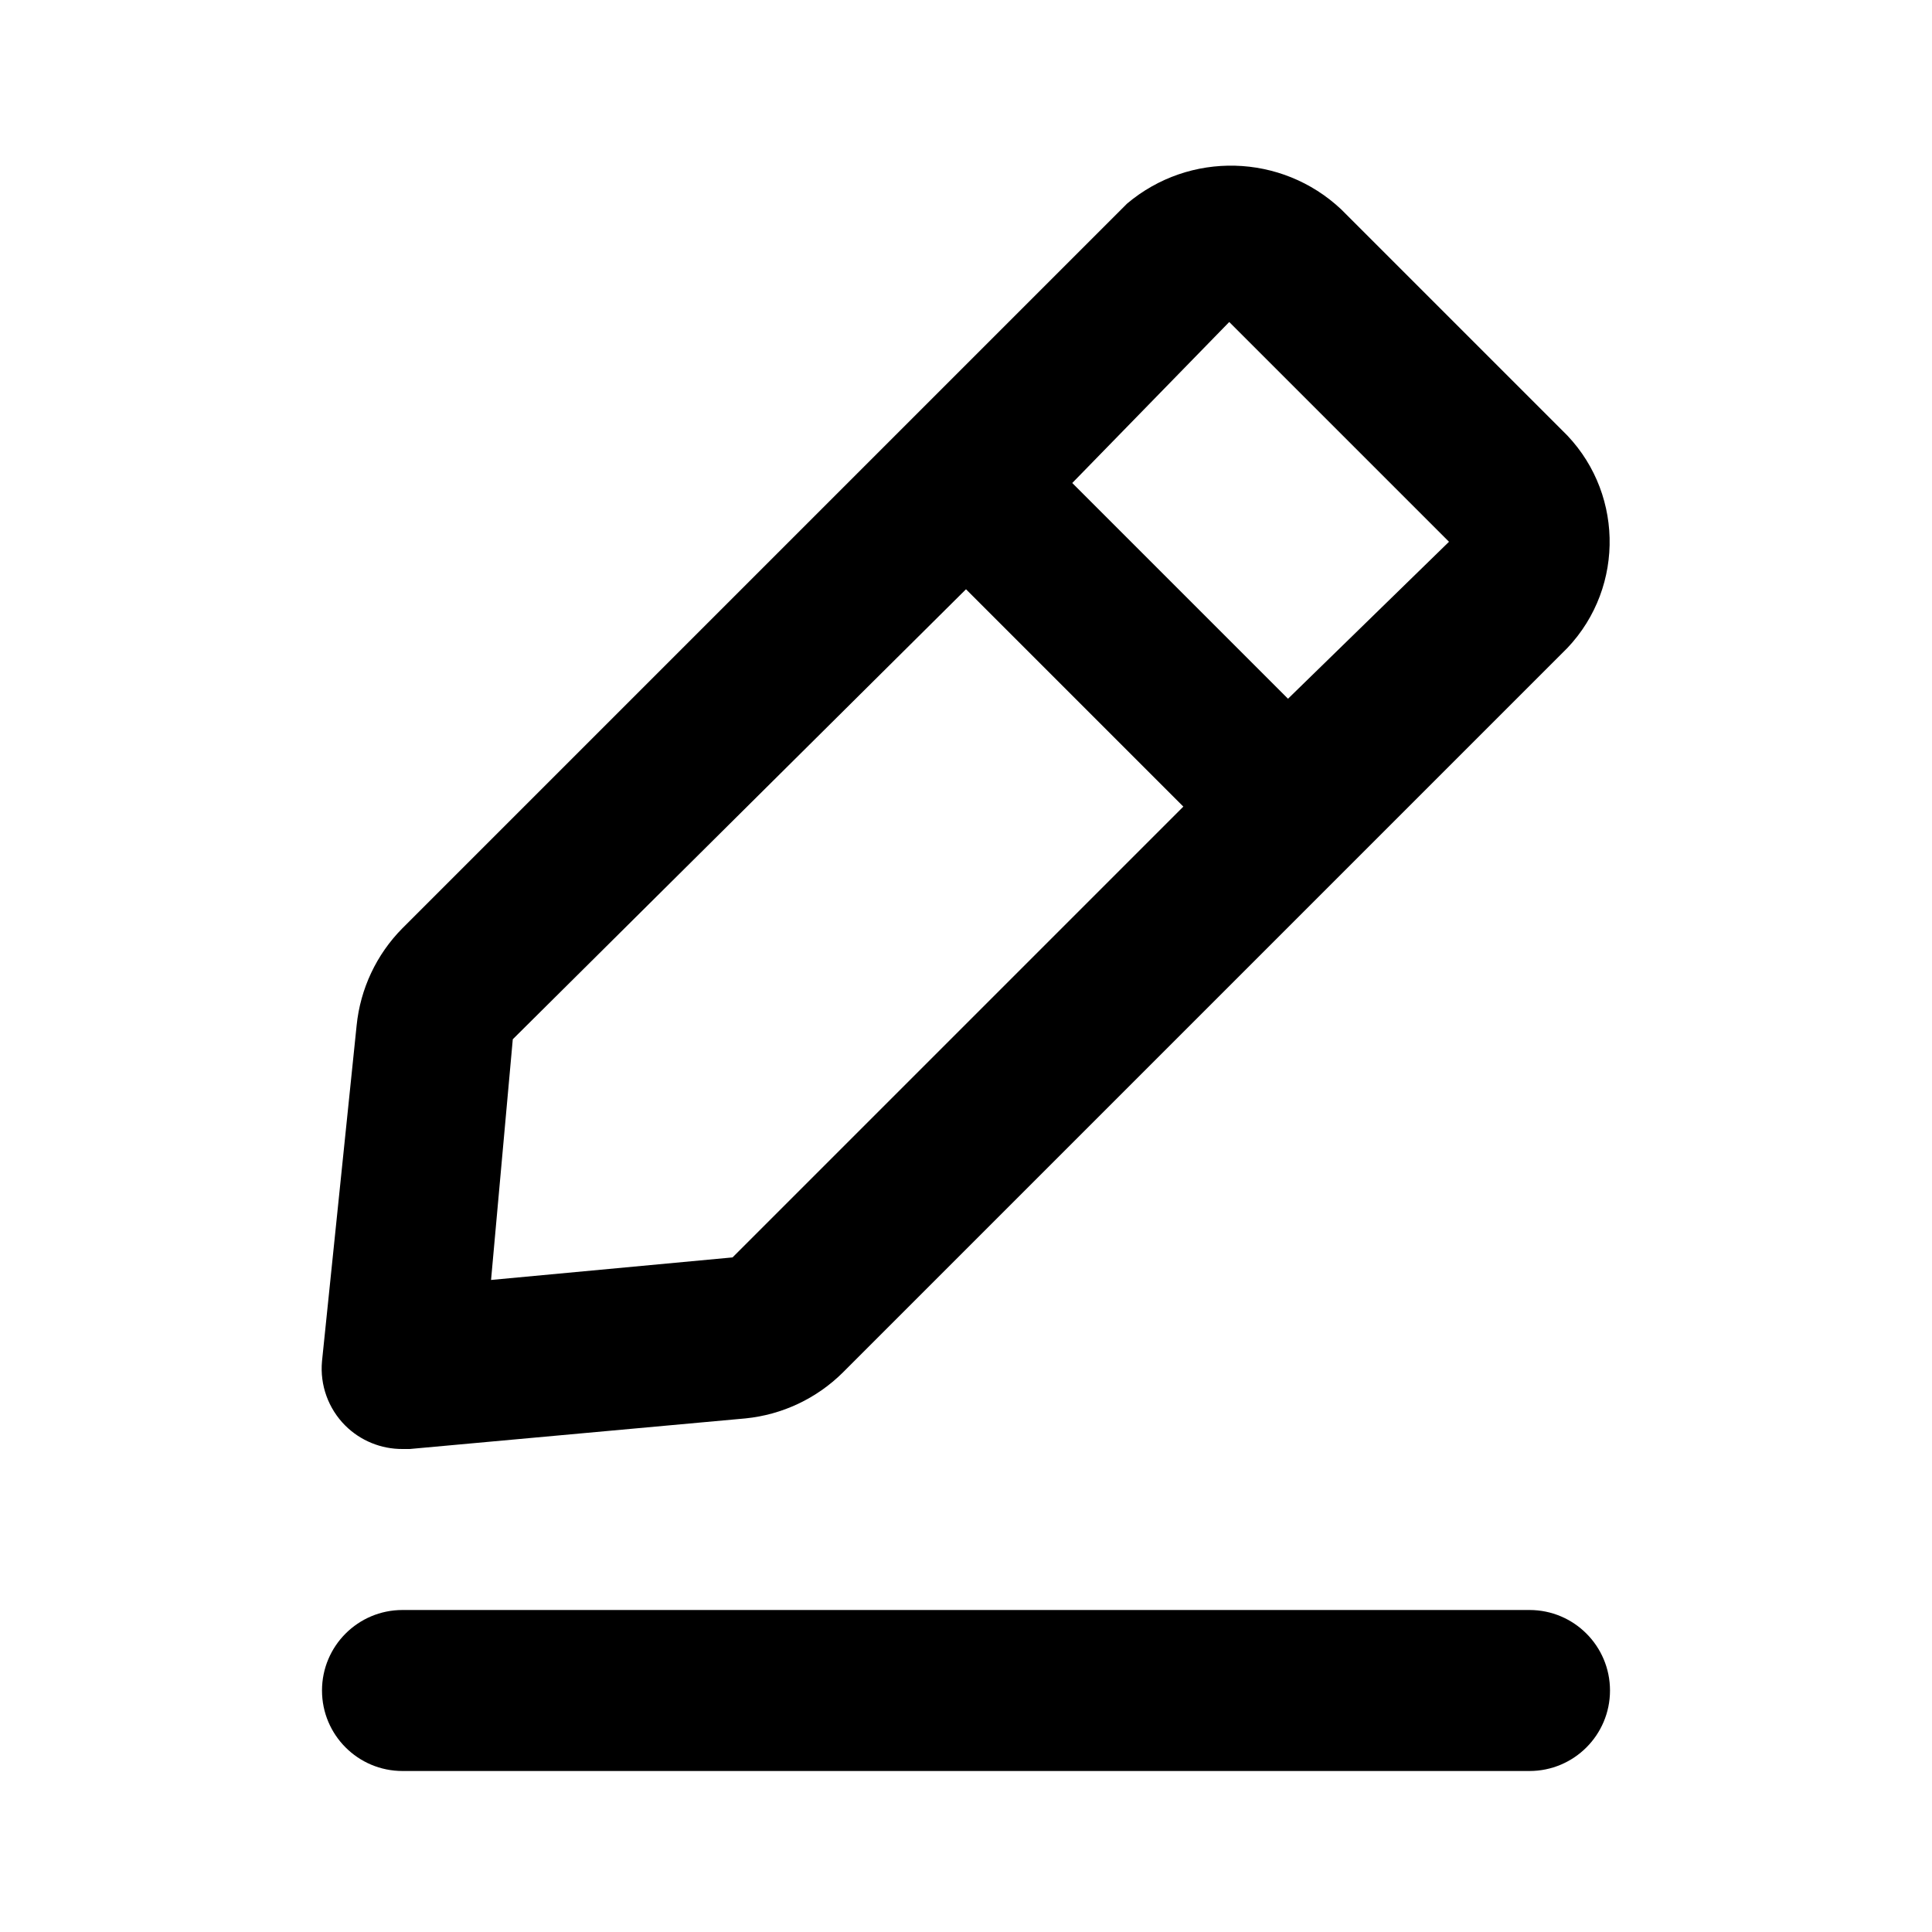
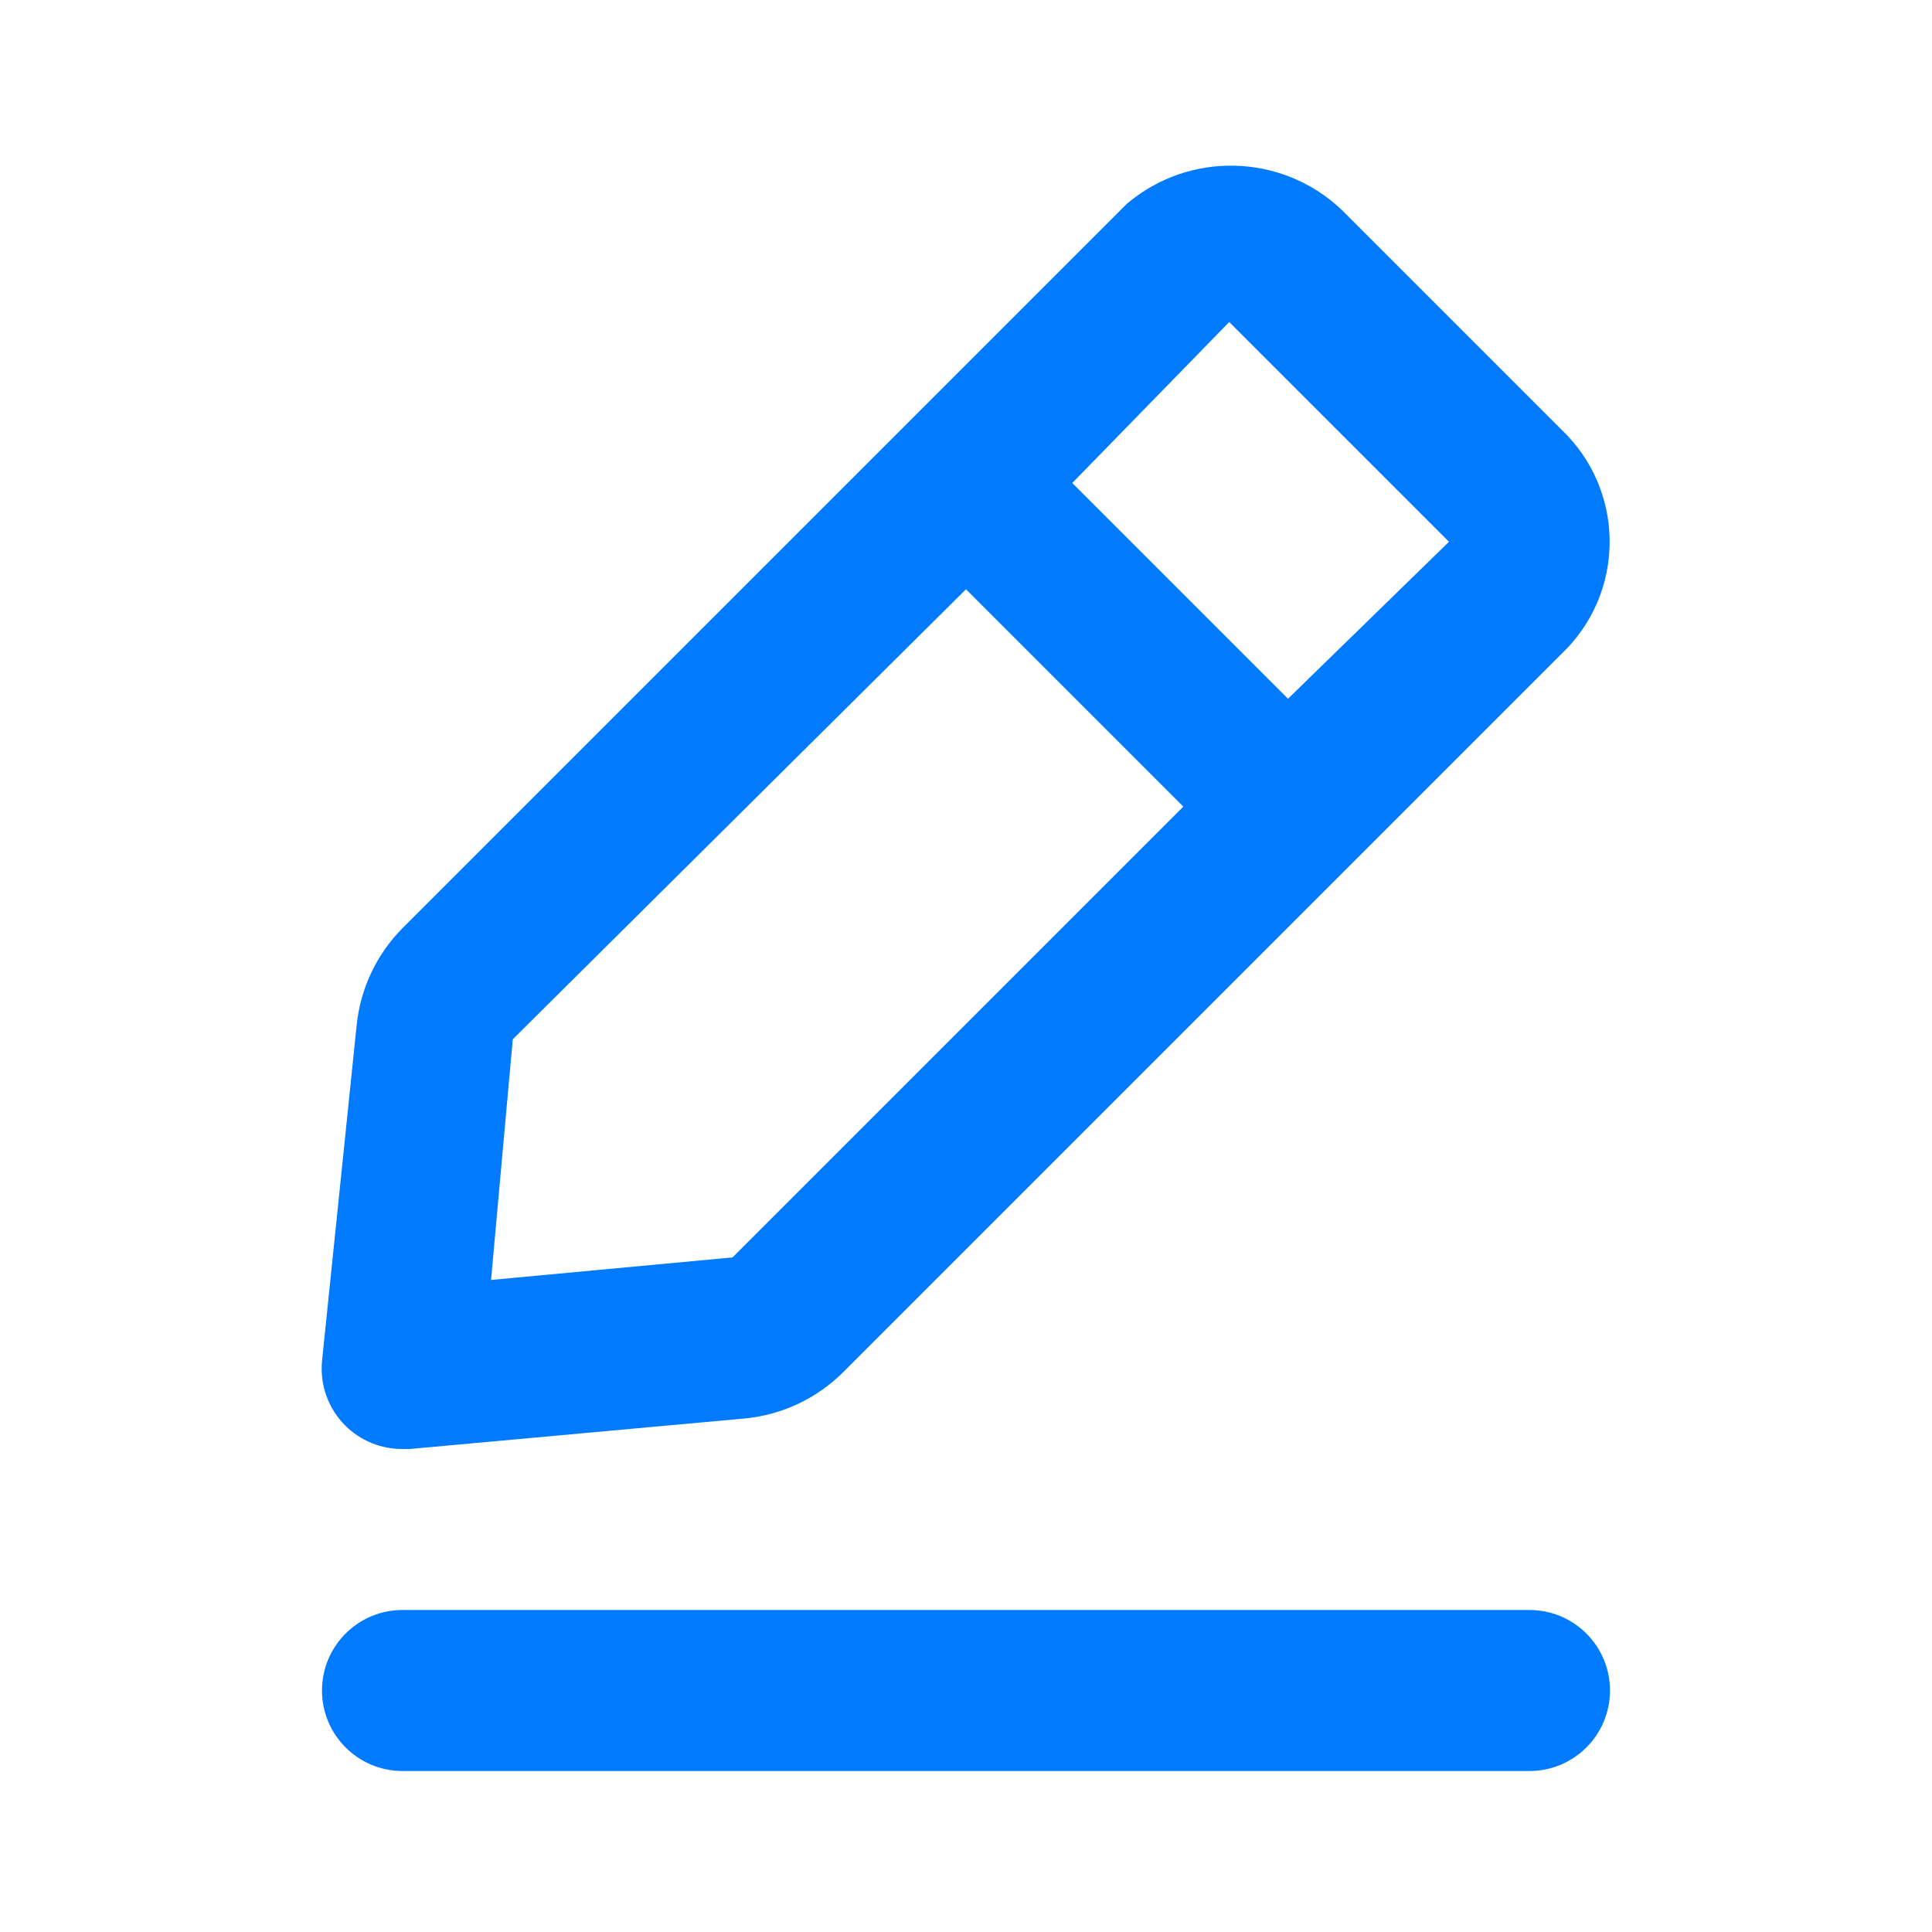
- <svg xmlns="http://www.w3.org/2000/svg" viewBox="0 0 24 24">
+ <svg xmlns="http://www.w3.org/2000/svg" fill="#007bff" viewBox="0 0 24 24">
  <g data-name="Layer 2">
    <g data-name="edit-2">
      <rect width="24" height="24" opacity="0" />
      <path d="M19 20H5a1 1 0 0 0 0 2h14a1 1 0 0 0 0-2z" />
      <path d="M5 18h.09l4.17-.38a2 2 0 0 0 1.21-.57l9-9a1.92 1.92 0 0 0-.07-2.71L16.66 2.6A2 2 0 0 0 14 2.53l-9 9a2 2 0 0 0-.57 1.21L4 16.91a1 1 0 0 0 .29.8A1 1 0 0 0 5 18zM15.27 4L18 6.73l-2 1.95L13.32 6zm-8.9 8.91L12 7.32l2.7 2.7-5.6 5.6-3 .28z" />
    </g>
  </g>
</svg>
